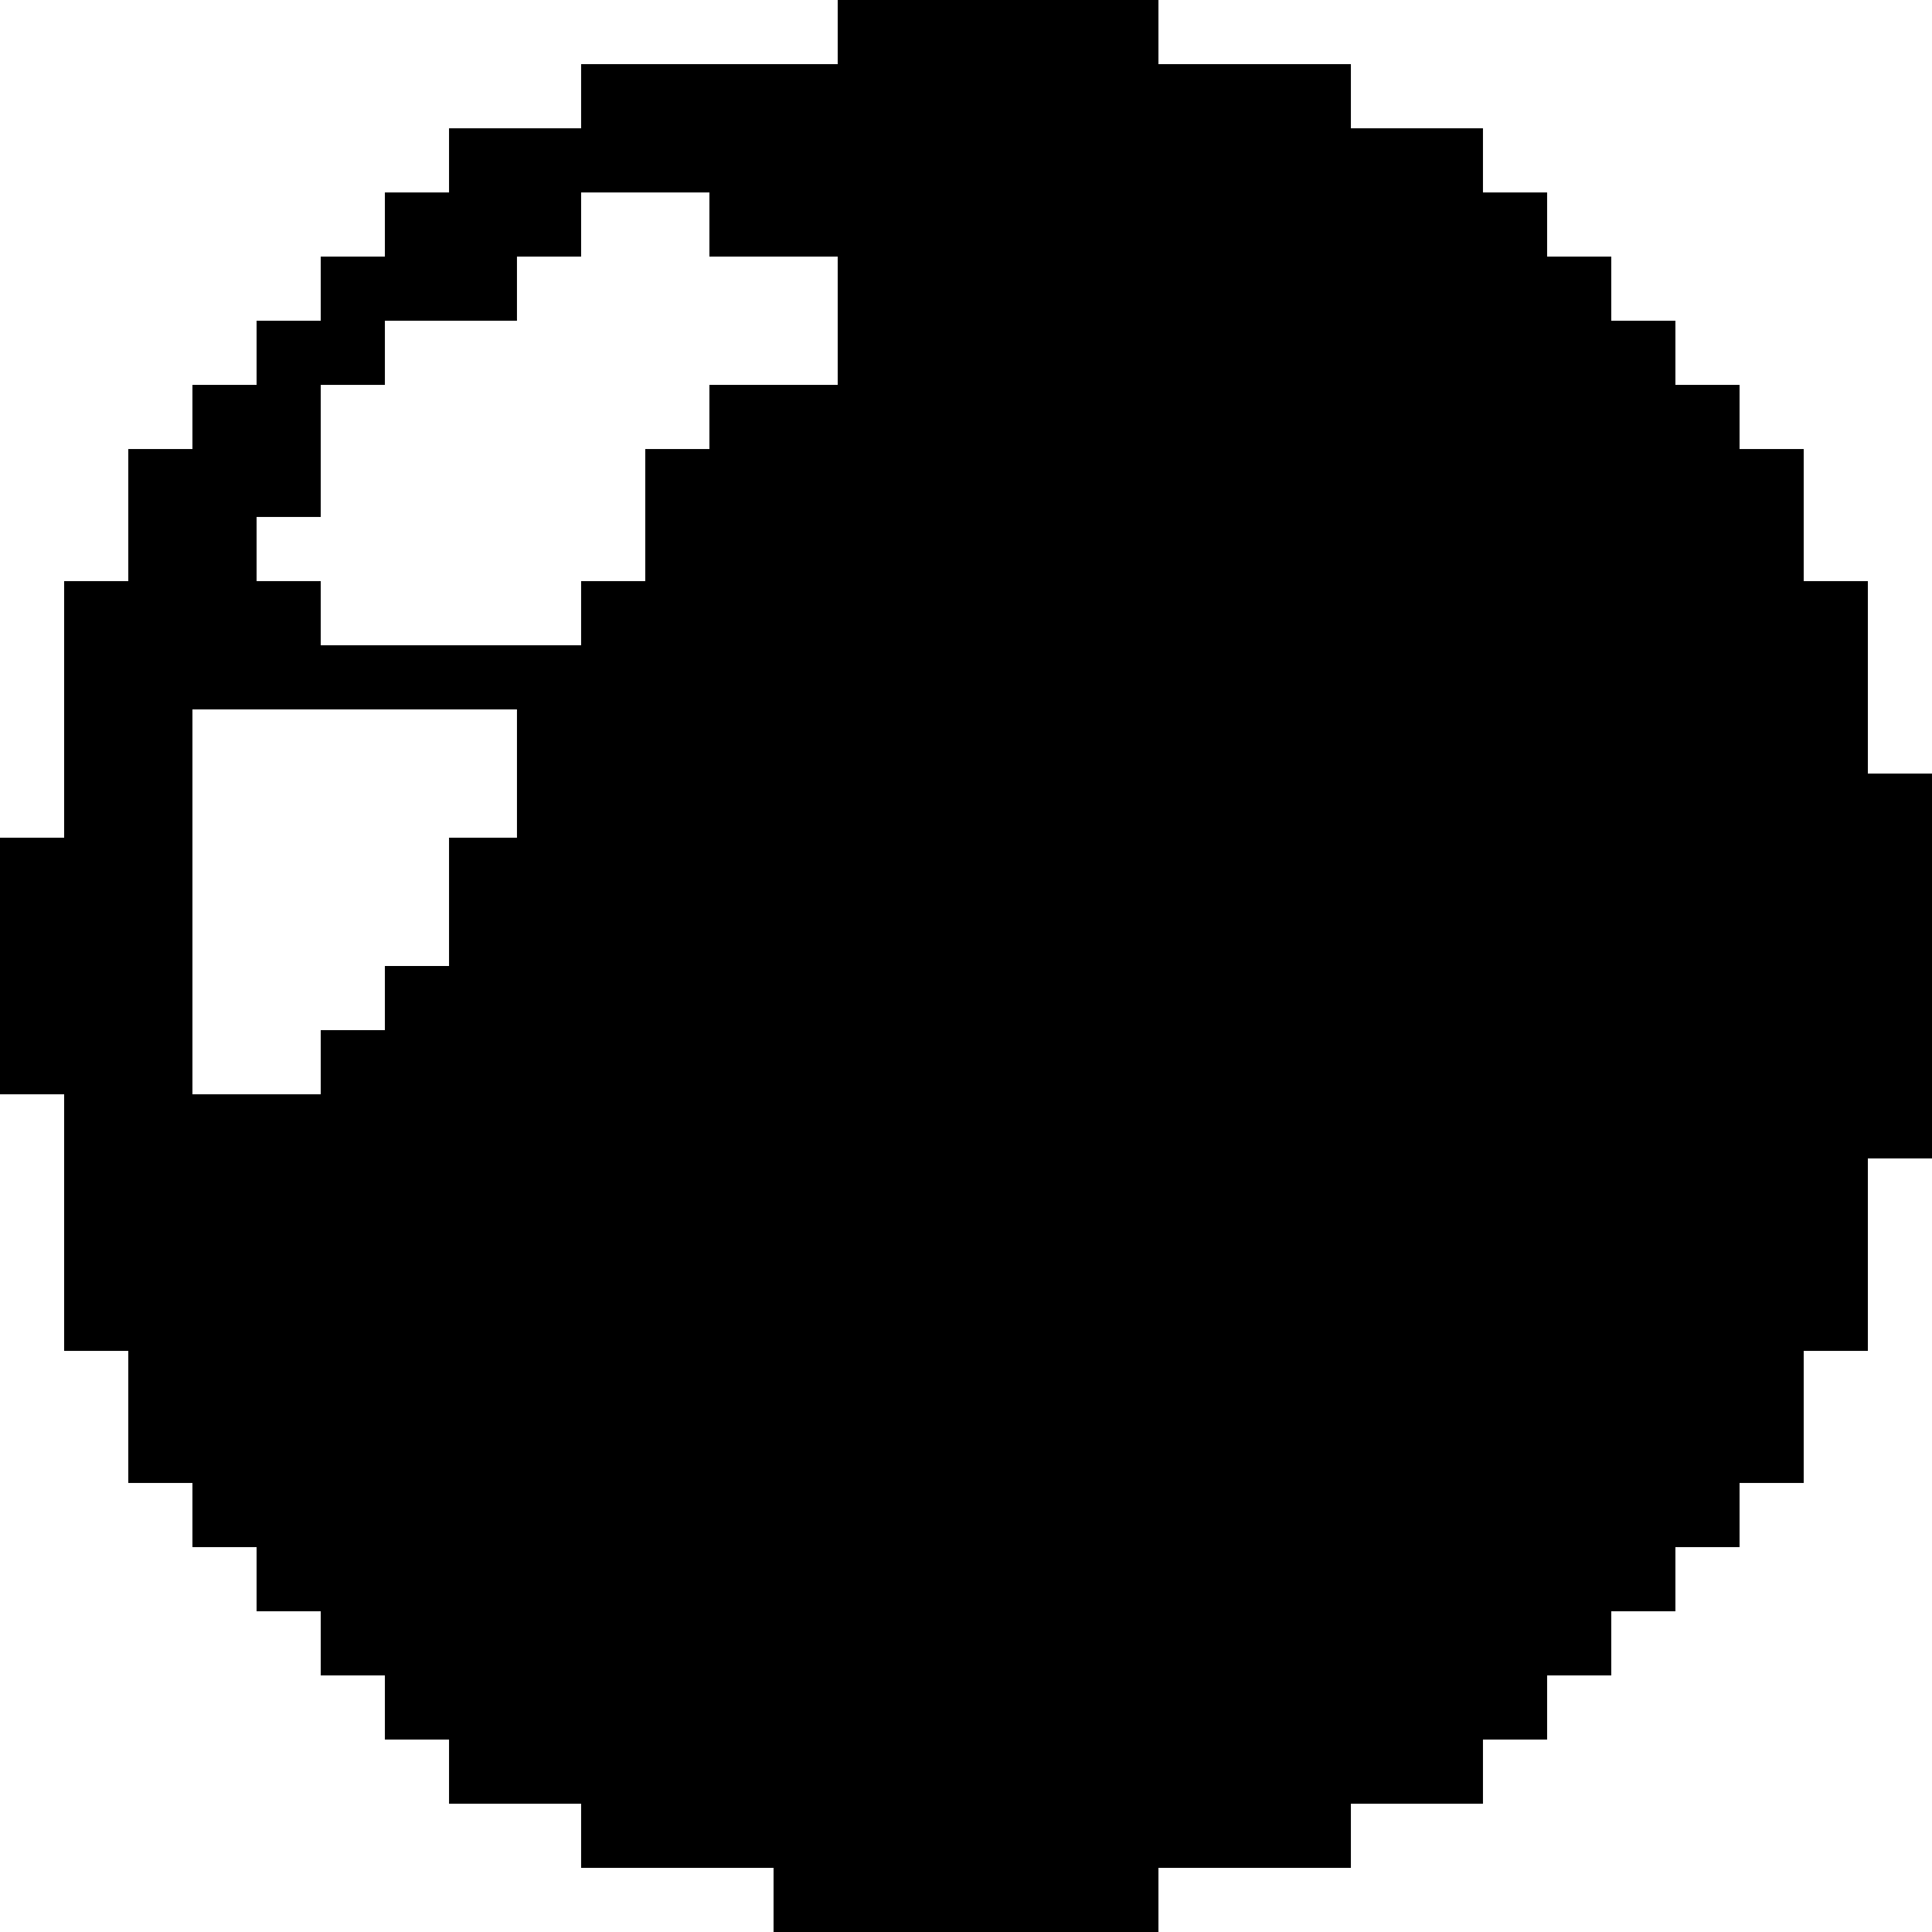
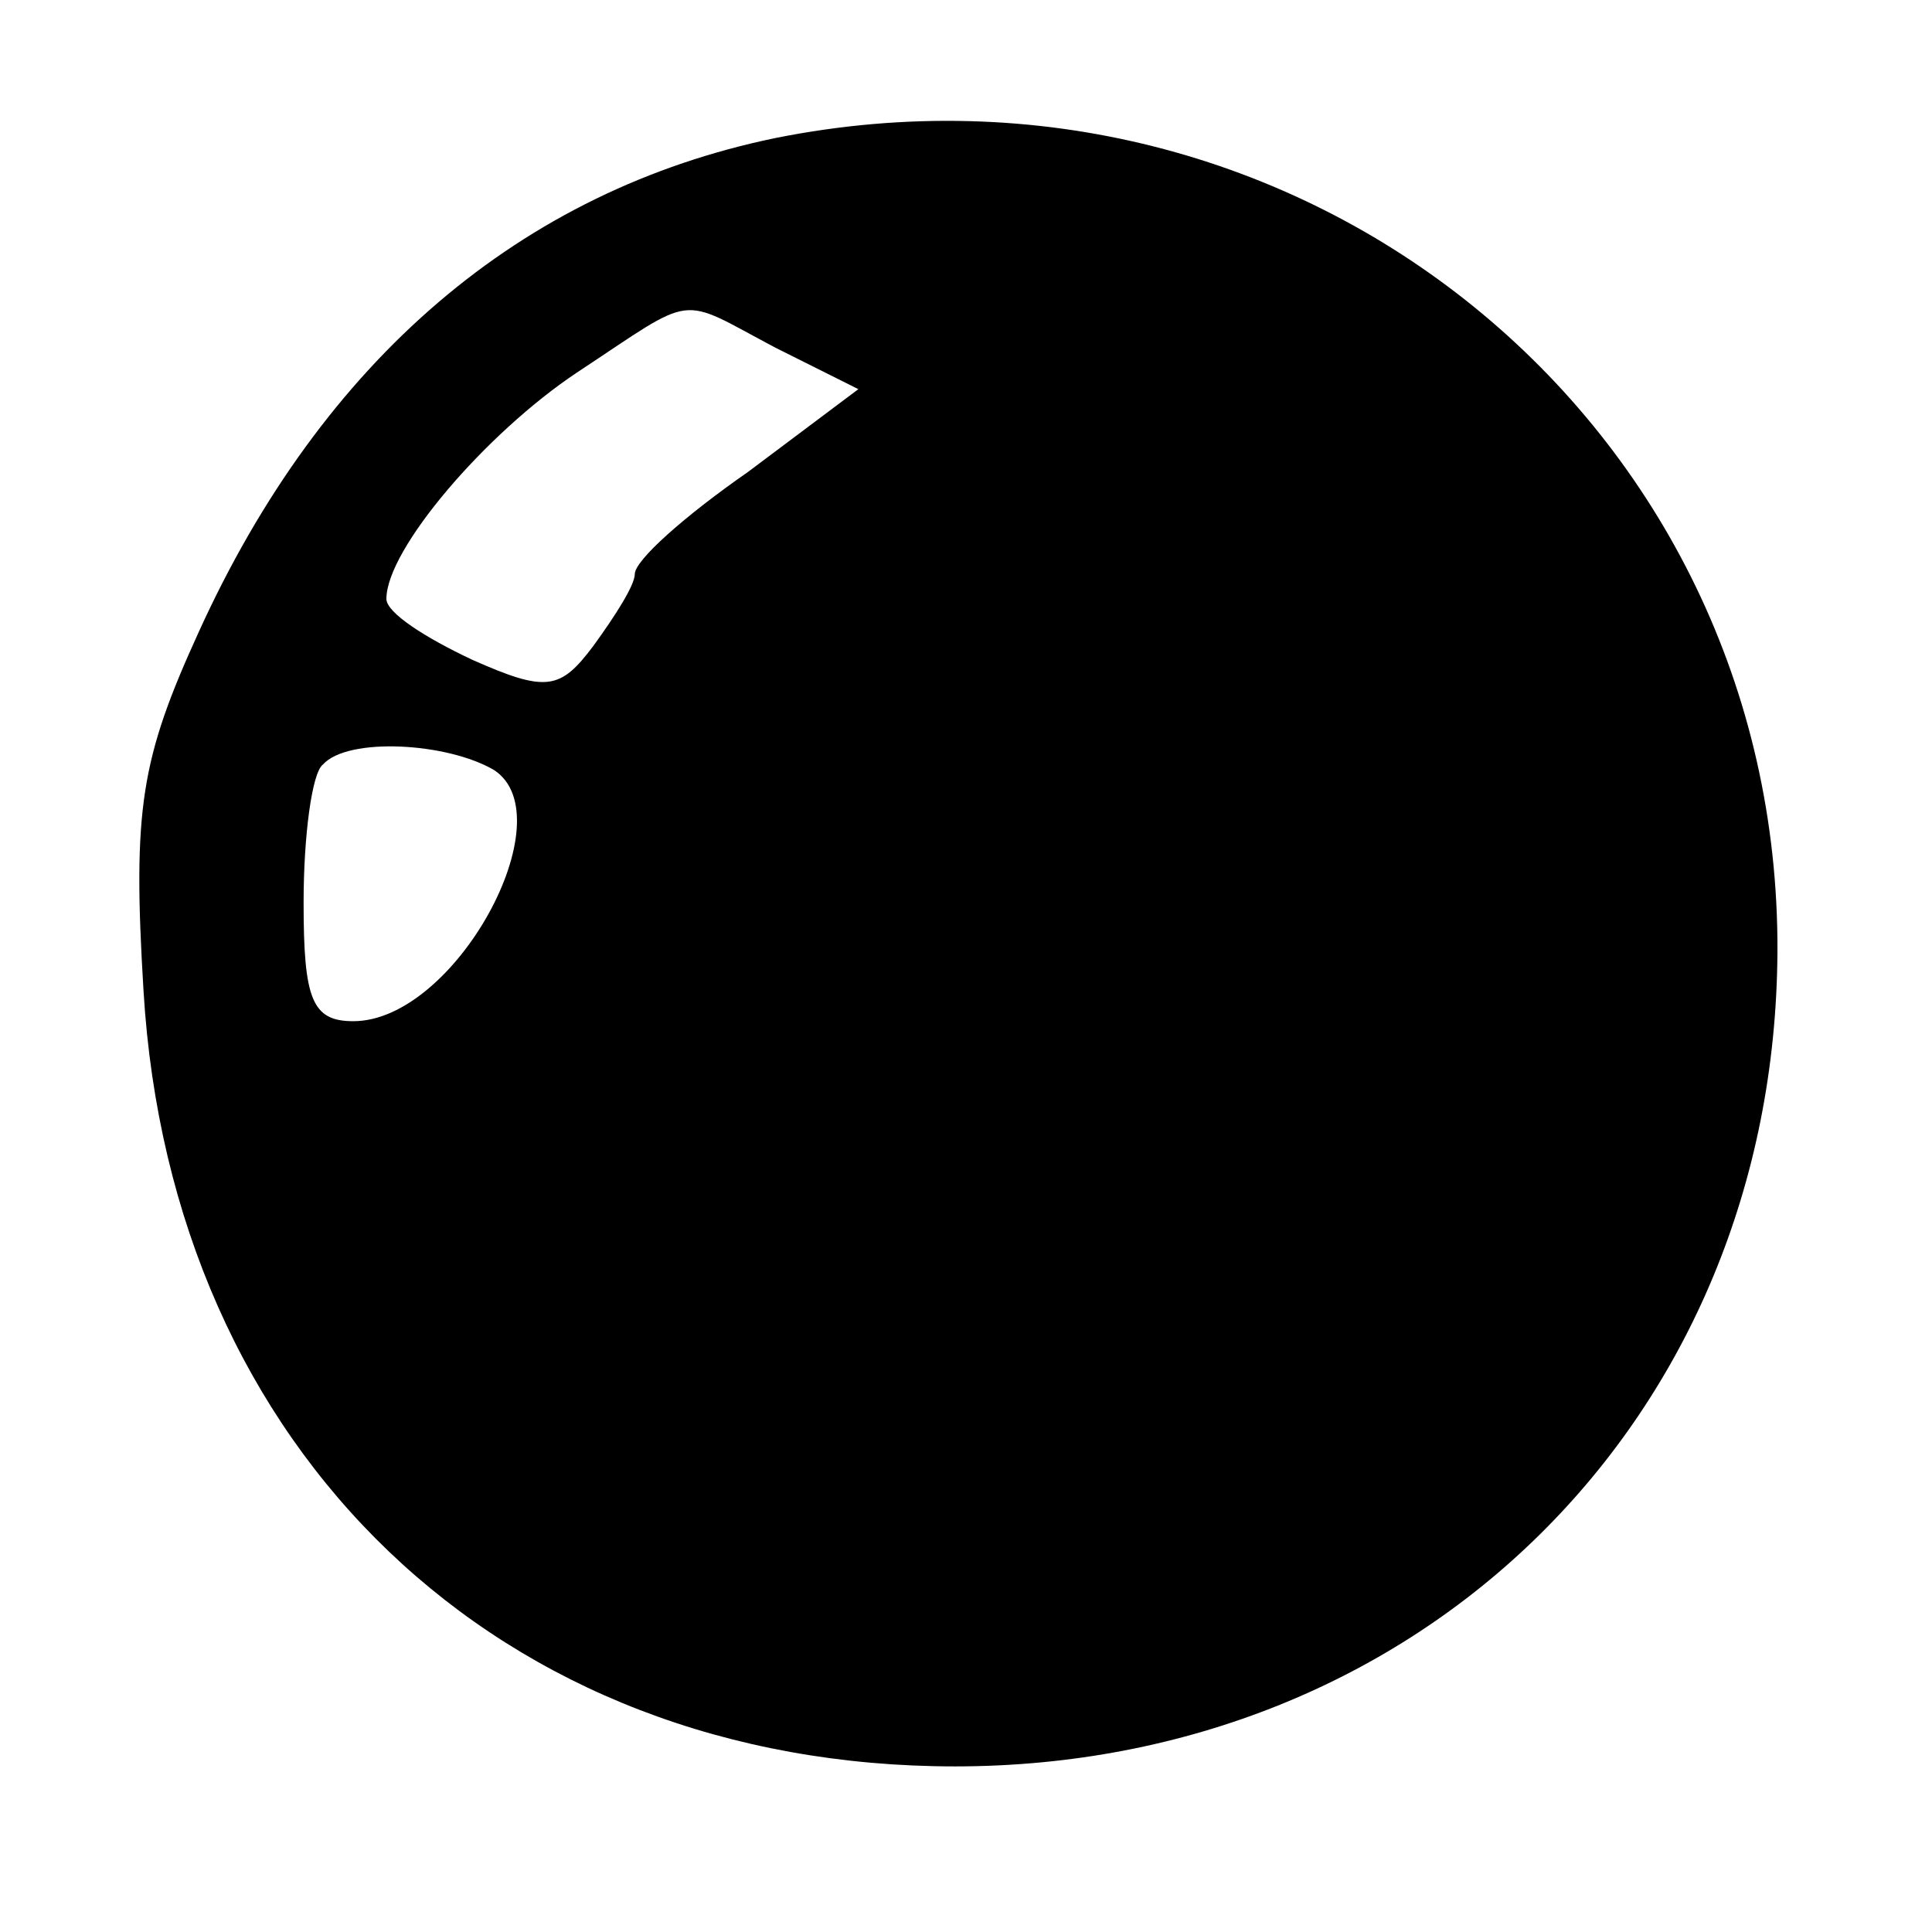
- <svg xmlns="http://www.w3.org/2000/svg" version="1.0" width="512pt" height="512pt" viewBox="0 0 512 512" preserveAspectRatio="xMidYMid meet">
-   <g transform="translate(0,512) scale(0.1,-0.1)" fill="#000000" stroke="none">
-     <path d="M2220 5035 l0 -85 -340 0 -340 0 0 -85 0 -85 -175 0 -175 0 0 -85 0 -85 -85 0 -85 0 0 -85 0 -85 -85 0 -85 0 0 -85 0 -85 -85 0 -85 0 0 -85 0 -85 -85 0 -85 0 0 -85 0 -85 -85 0 -85 0 0 -175 0 -175 -85 0 -85 0 0 -340 0 -340 -85 0 -85 0 0 -340 0 -340 85 0 85 0 0 -340 0 -340 85 0 85 0 0 -175 0 -175 85 0 85 0 0 -85 0 -85 85 0 85 0 0 -85 0 -85 85 0 85 0 0 -85 0 -85 85 0 85 0 0 -85 0 -85 85 0 85 0 0 -85 0 -85 175 0 175 0 0 -85 0 -85 255 0 255 0 0 -85 0 -85 510 0 510 0 0 85 0 85 255 0 255 0 0 85 0 85 175 0 175 0 0 85 0 85 85 0 85 0 0 85 0 85 85 0 85 0 0 85 0 85 85 0 85 0 0 85 0 85 85 0 85 0 0 85 0 85 85 0 85 0 0 175 0 175 85 0 85 0 0 255 0 255 85 0 85 0 0 510 0 510 -85 0 -85 0 0 255 0 255 -85 0 -85 0 0 175 0 175 -85 0 -85 0 0 85 0 85 -85 0 -85 0 0 85 0 85 -85 0 -85 0 0 85 0 85 -85 0 -85 0 0 85 0 85 -85 0 -85 0 0 85 0 85 -175 0 -175 0 0 85 0 85 -255 0 -255 0 0 85 0 85 -425 0 -425 0 0 -85z m-340 -510 l0 -85 170 0 170 0 0 -170 0 -170 -170 0 -170 0 0 -85 0 -85 -85 0 -85 0 0 -175 0 -175 -85 0 -85 0 0 -85 0 -85 -345 0 -345 0 0 85 0 85 -85 0 -85 0 0 85 0 85 85 0 85 0 0 175 0 175 85 0 85 0 0 85 0 85 175 0 175 0 0 85 0 85 85 0 85 0 0 85 0 85 170 0 170 0 0 -85z m-510 -1455 l0 -170 -90 0 -90 0 0 -170 0 -170 -85 0 -85 0 0 -85 0 -85 -85 0 -85 0 0 -85 0 -85 -170 0 -170 0 0 510 0 510 430 0 430 0 0 -170z" />
+ <svg xmlns="http://www.w3.org/2000/svg" version="1.0" width="70pt" height="70pt" viewBox="0 0 70 70" preserveAspectRatio="xMidYMid meet">
+   <g transform="translate(0,70) scale(0.1,-0.1)" fill="#000000" stroke="none">
+     <path d="M281 650 c-92 -19 -164 -80 -209 -179 -21 -46 -24 -64 -20 -130 10 -167 129 -281 294 -281 169 0 297 126 298 295 1 192 -173 333 -363 295z m0 -76 l30 -15 -40 -30 c-23 -16 -41 -32 -41 -37 0 -4 -7 -15 -15 -26 -12 -16 -17 -17 -44 -5 -17 8 -31 17 -31 22 0 18 36 60 69 82 44 29 36 28 72 9z m-102 -153 c26 -17 -14 -91 -51 -91 -15 0 -18 8 -18 43 0 24 3 47 7 50 9 10 45 8 62 -2z" />
  </g>
</svg>
